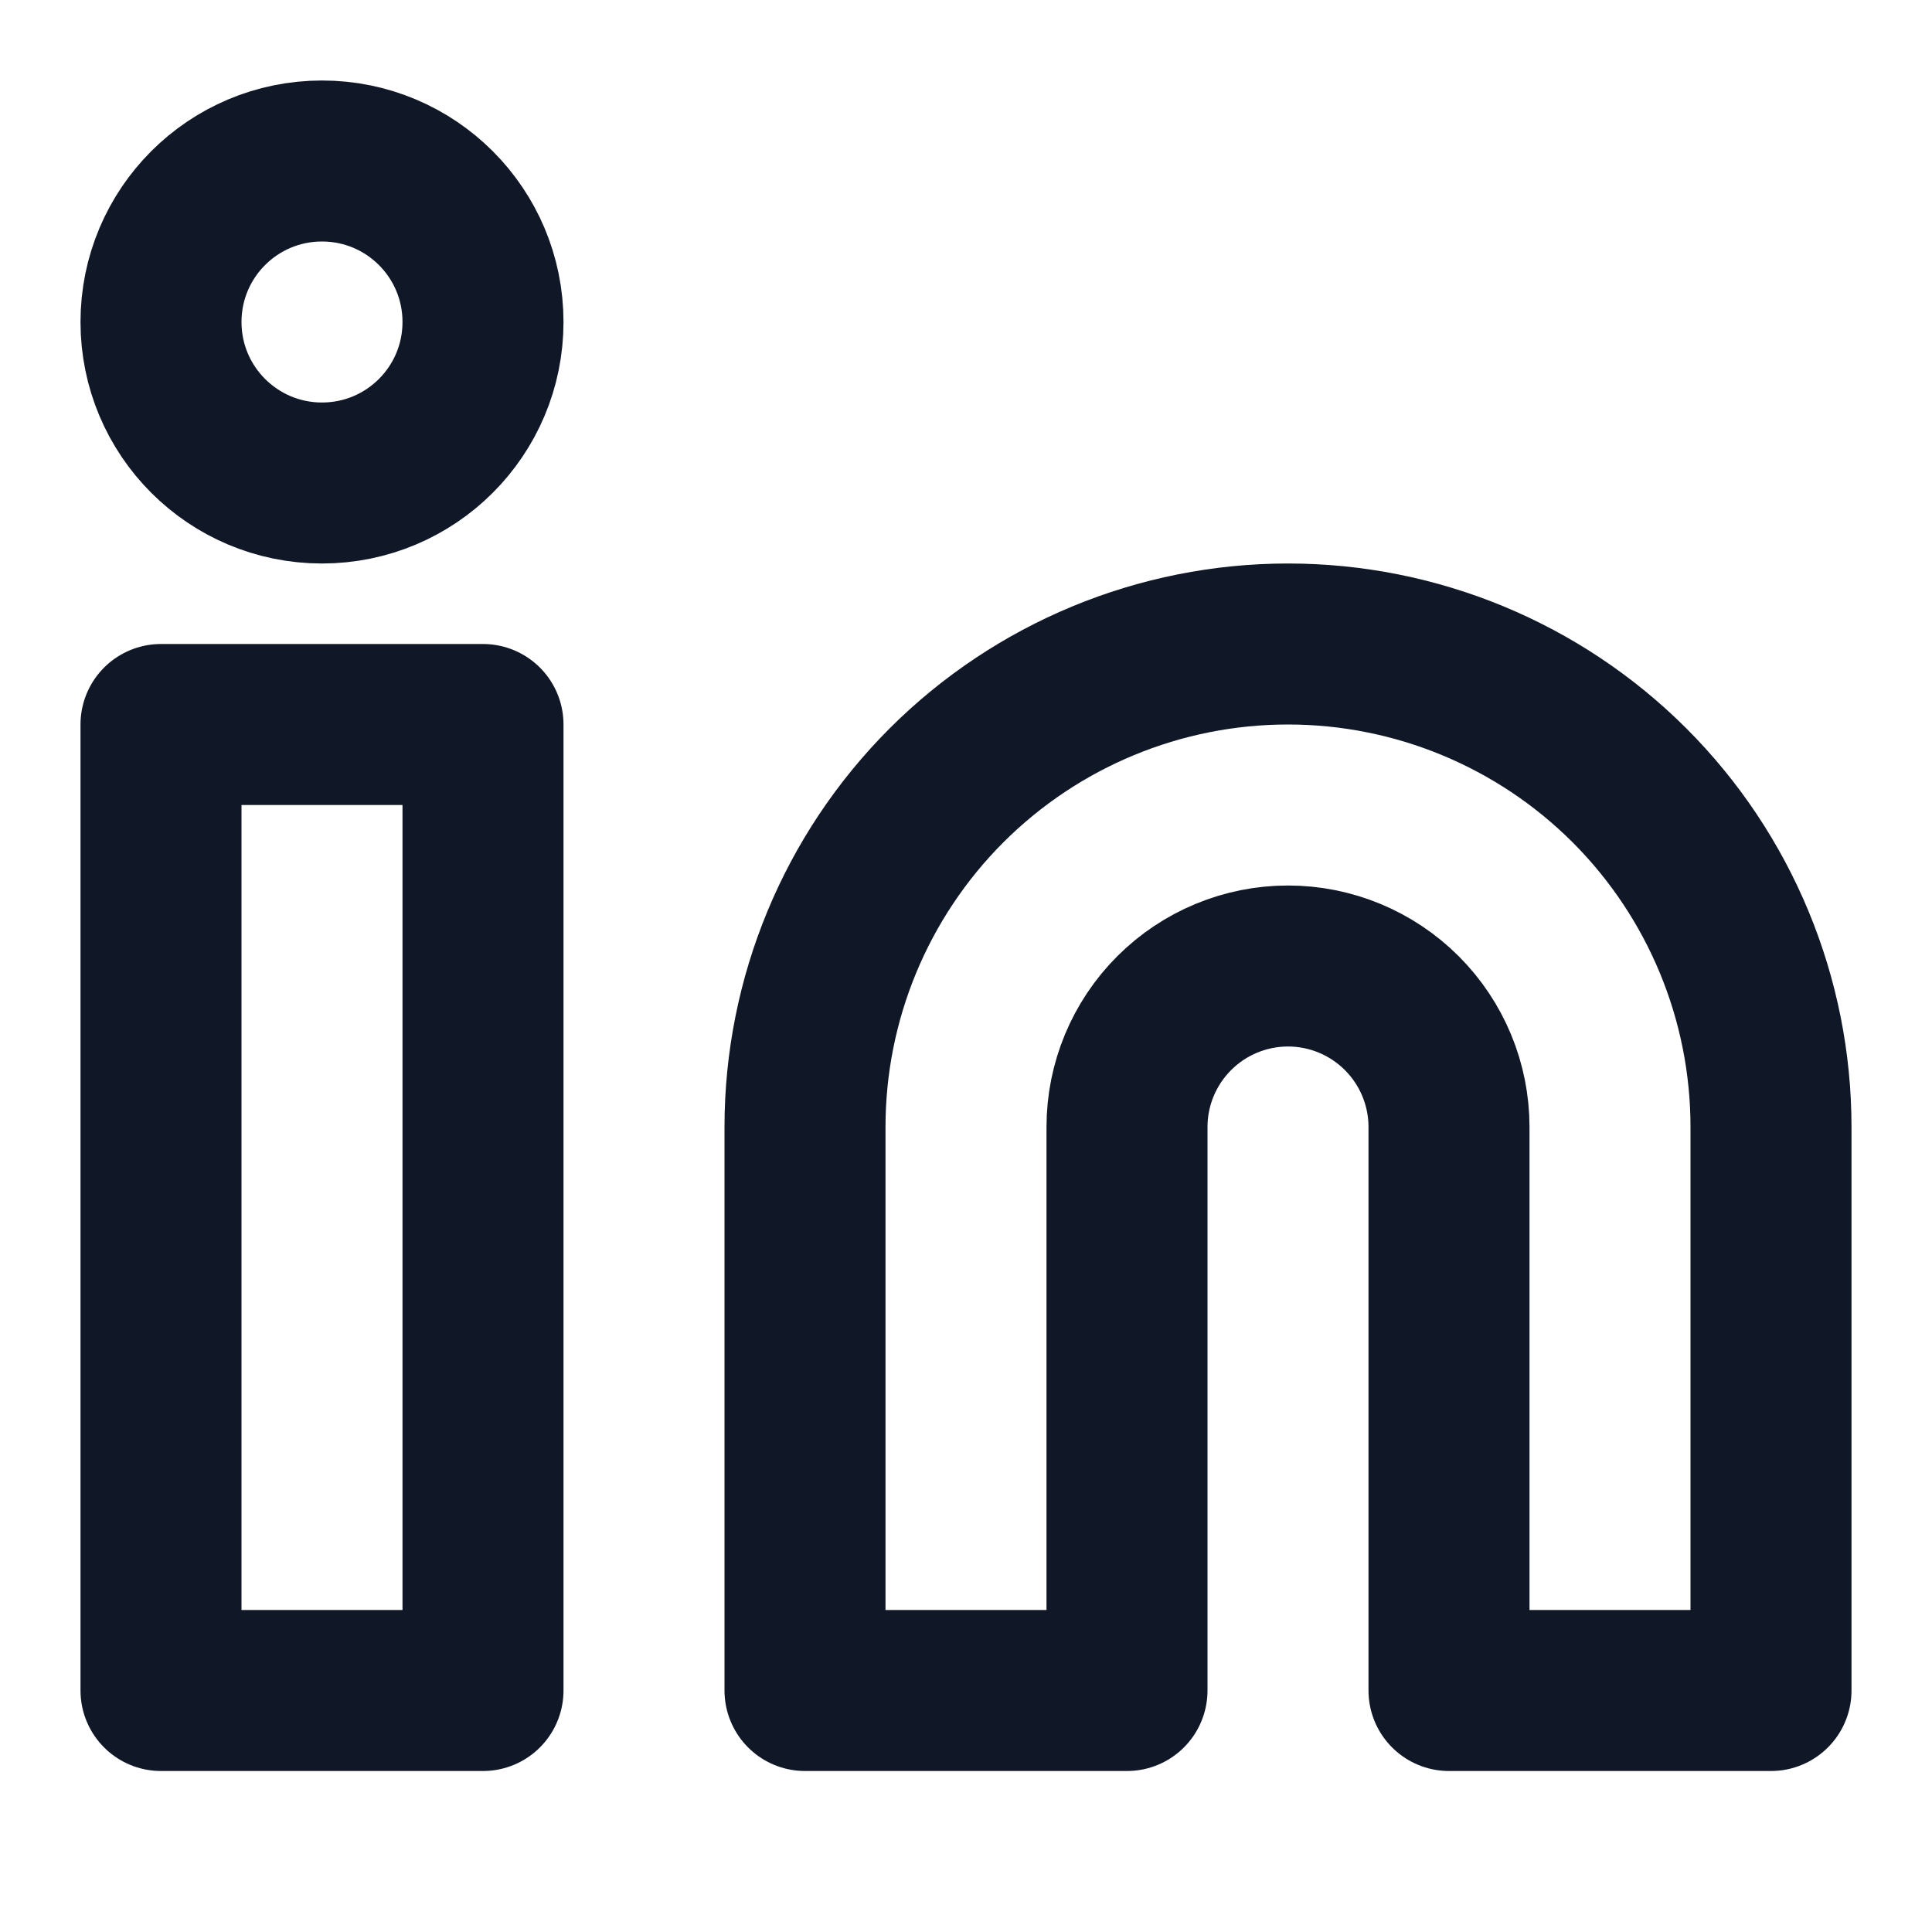
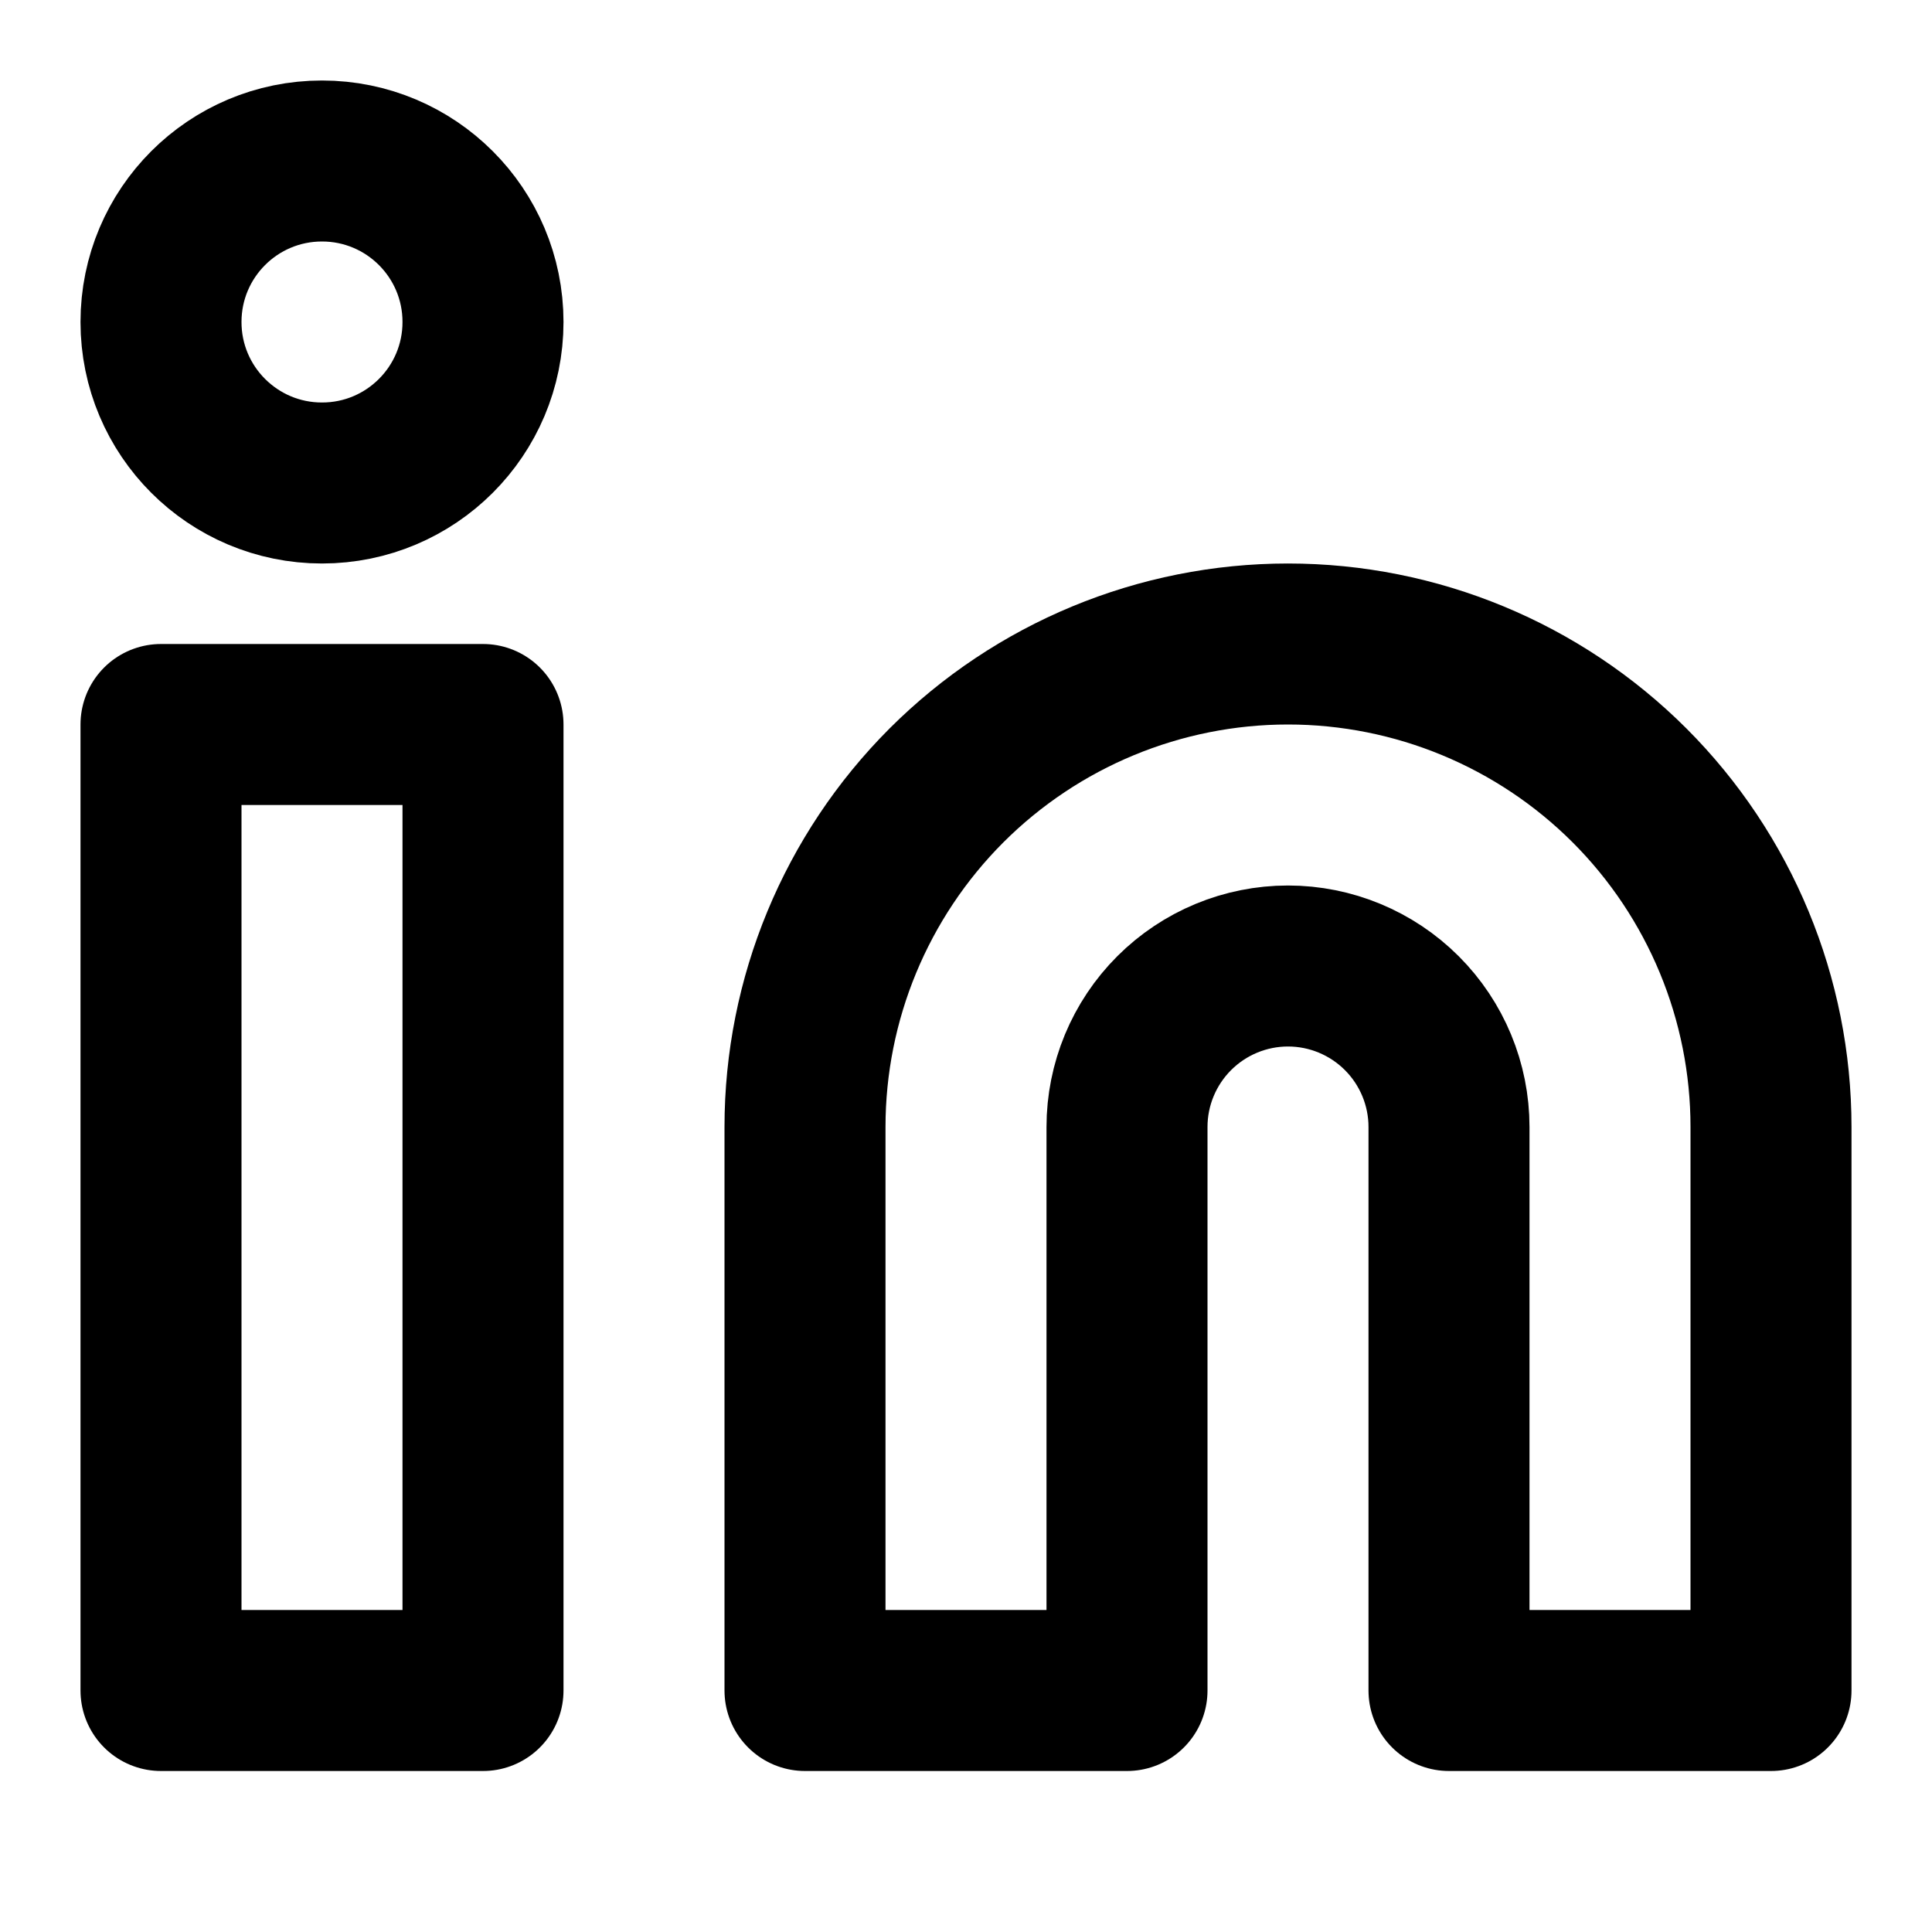
<svg xmlns="http://www.w3.org/2000/svg" width="24" height="24" viewBox="0 0 24 24" fill="none">
-   <path d="M16 8C17.591 8 19.117 8.632 20.243 9.757C21.368 10.883 22 12.409 22 14V21H18V14C18 13.47 17.789 12.961 17.414 12.586C17.039 12.211 16.53 12 16 12C15.47 12 14.961 12.211 14.586 12.586C14.211 12.961 14 13.47 14 14V21H10V14C10 12.409 10.632 10.883 11.757 9.757C12.883 8.632 14.409 8 16 8Z" stroke="#101828" stroke-width="2" stroke-linecap="round" stroke-linejoin="round" />
-   <path d="M6 9H2V21H6V9Z" stroke="#101828" stroke-width="2" stroke-linecap="round" stroke-linejoin="round" />
-   <path d="M4 6C5.105 6 6 5.105 6 4C6 2.895 5.105 2 4 2C2.895 2 2 2.895 2 4C2 5.105 2.895 6 4 6Z" stroke="#101828" stroke-width="2" stroke-linecap="round" stroke-linejoin="round" />
+   <path d="M16 8C17.591 8 19.117 8.632 20.243 9.757C21.368 10.883 22 12.409 22 14V21H18V14C18 13.47 17.789 12.961 17.414 12.586C17.039 12.211 16.53 12 16 12C15.47 12 14.961 12.211 14.586 12.586C14.211 12.961 14 13.47 14 14V21H10V14C10 12.409 10.632 10.883 11.757 9.757C12.883 8.632 14.409 8 16 8Z" stroke="currentColor" stroke-width="2" stroke-linecap="round" stroke-linejoin="round" />
+   <path d="M6 9H2V21H6V9Z" stroke="currentColor" stroke-width="2" stroke-linecap="round" stroke-linejoin="round" />
+   <path d="M4 6C5.105 6 6 5.105 6 4C6 2.895 5.105 2 4 2C2.895 2 2 2.895 2 4C2 5.105 2.895 6 4 6Z" stroke="currentColor" stroke-width="2" stroke-linecap="round" stroke-linejoin="round" />
</svg>
